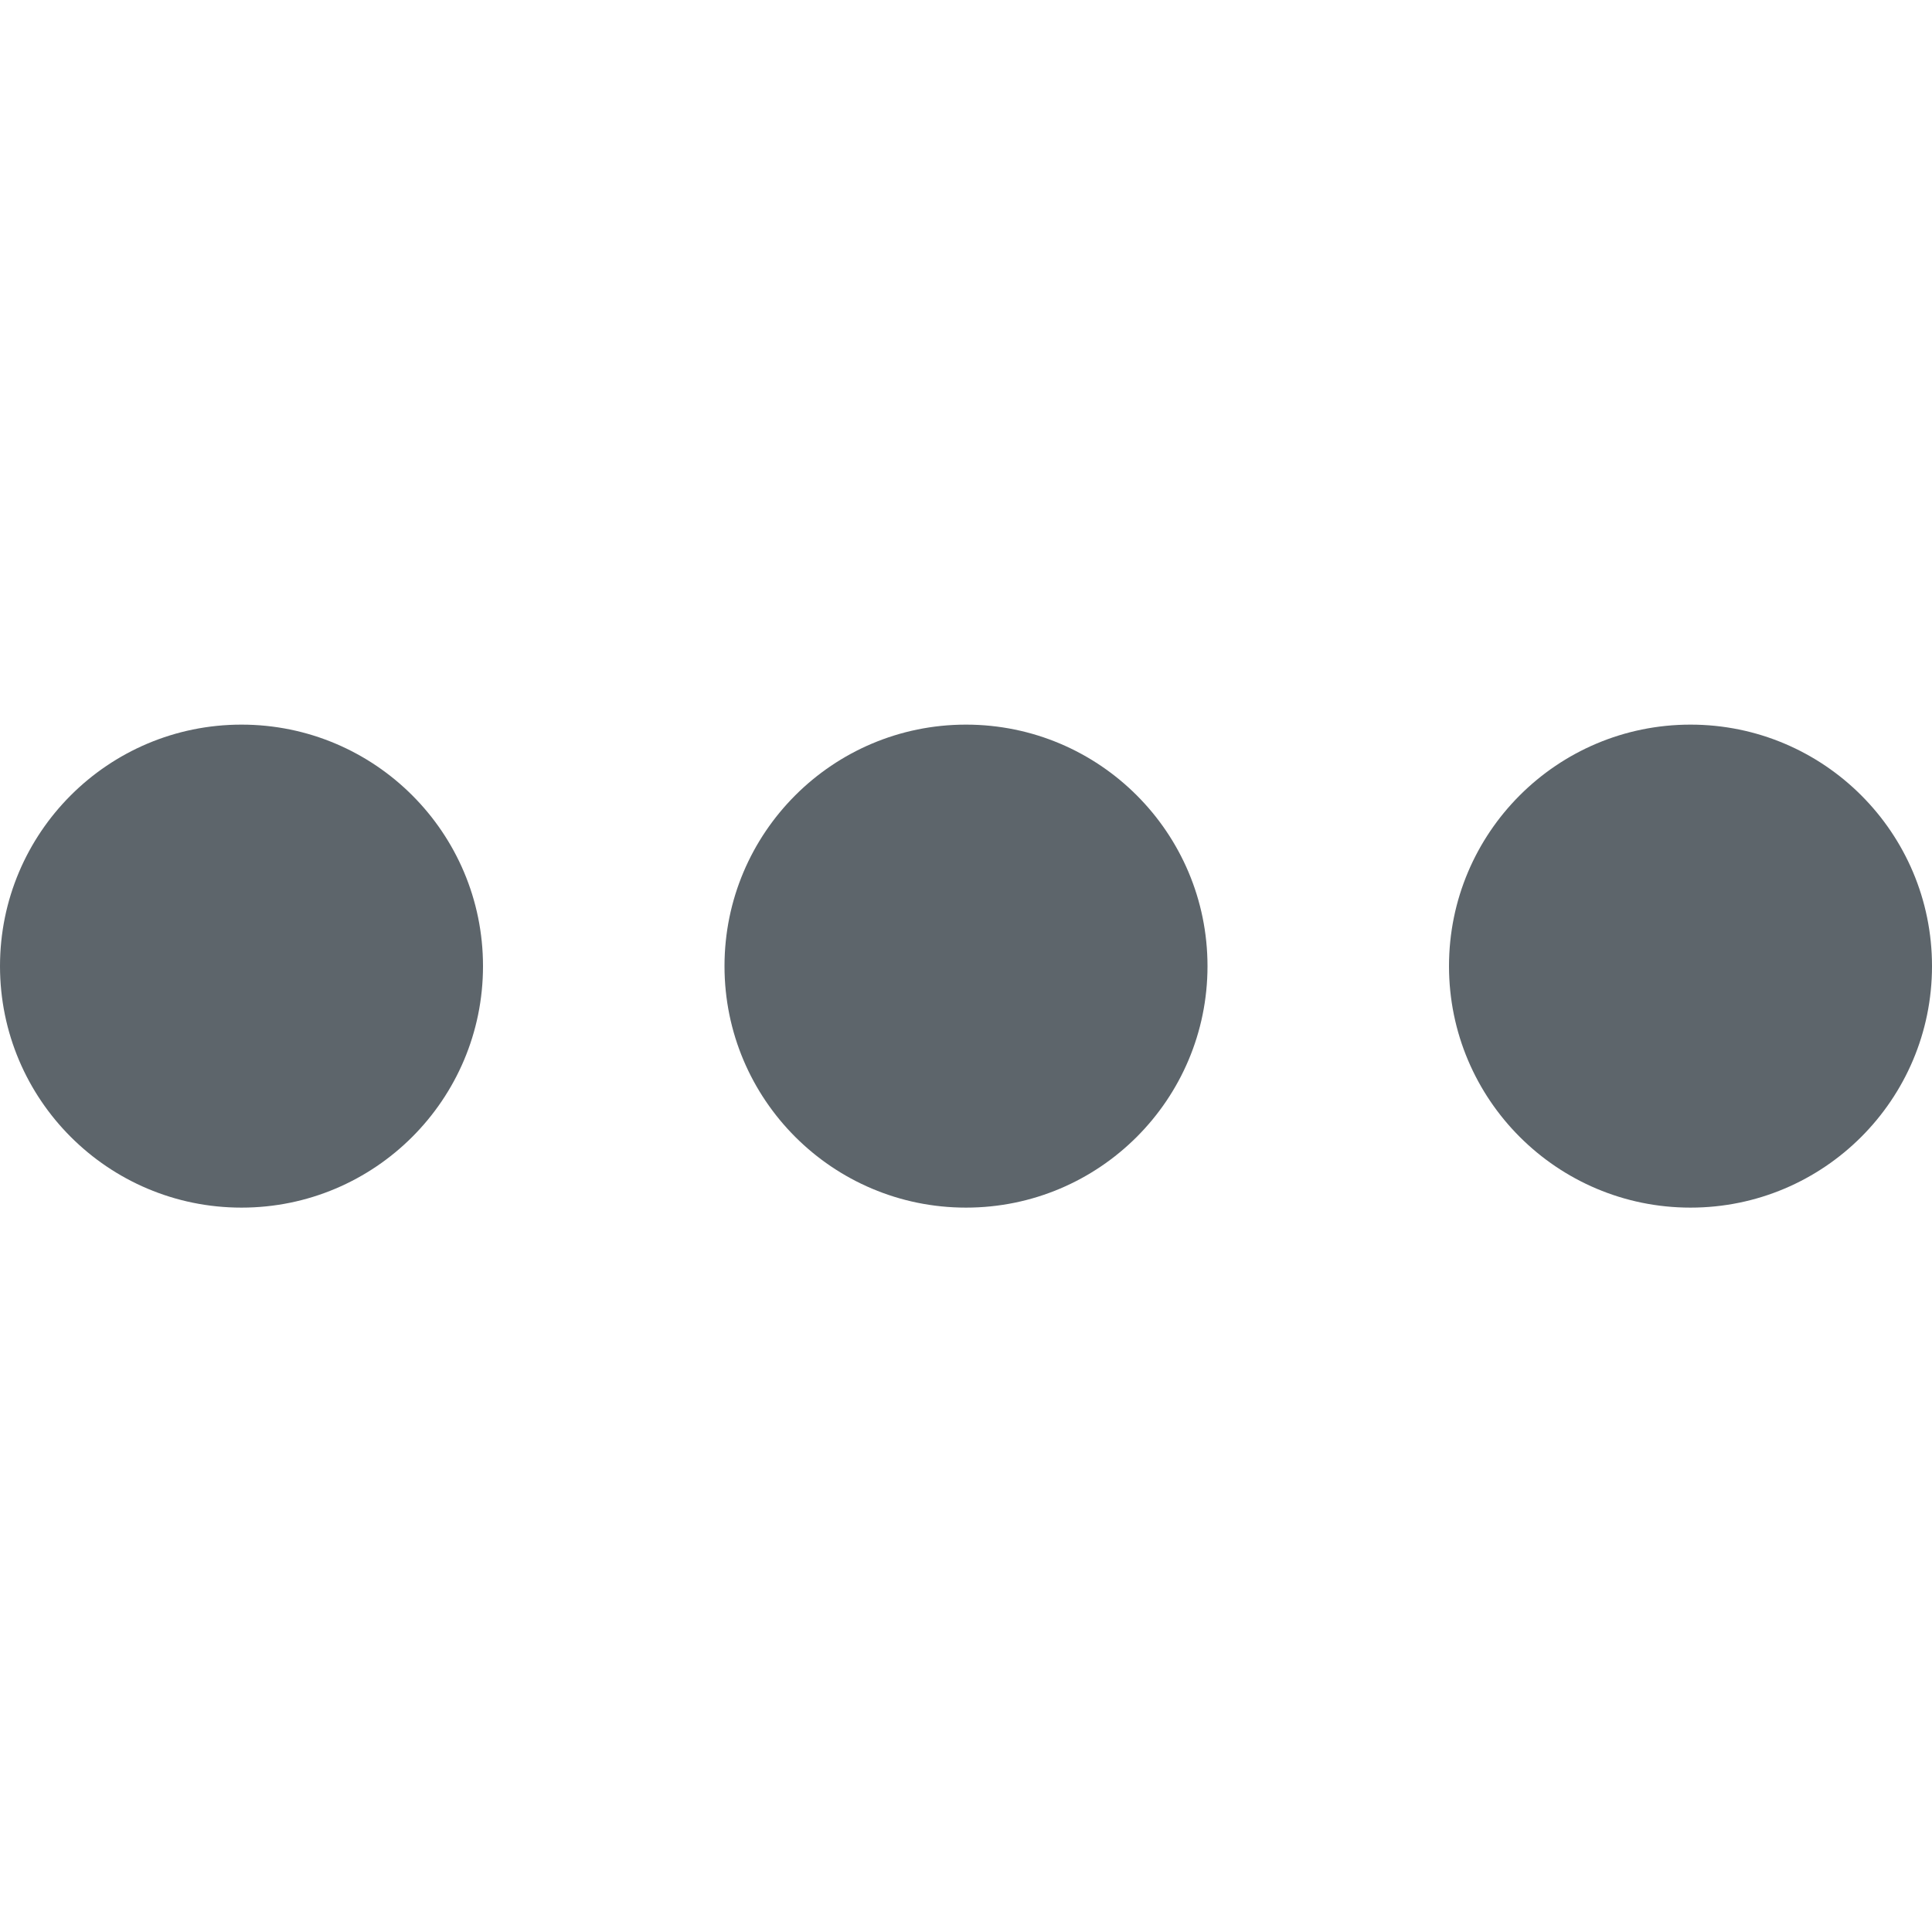
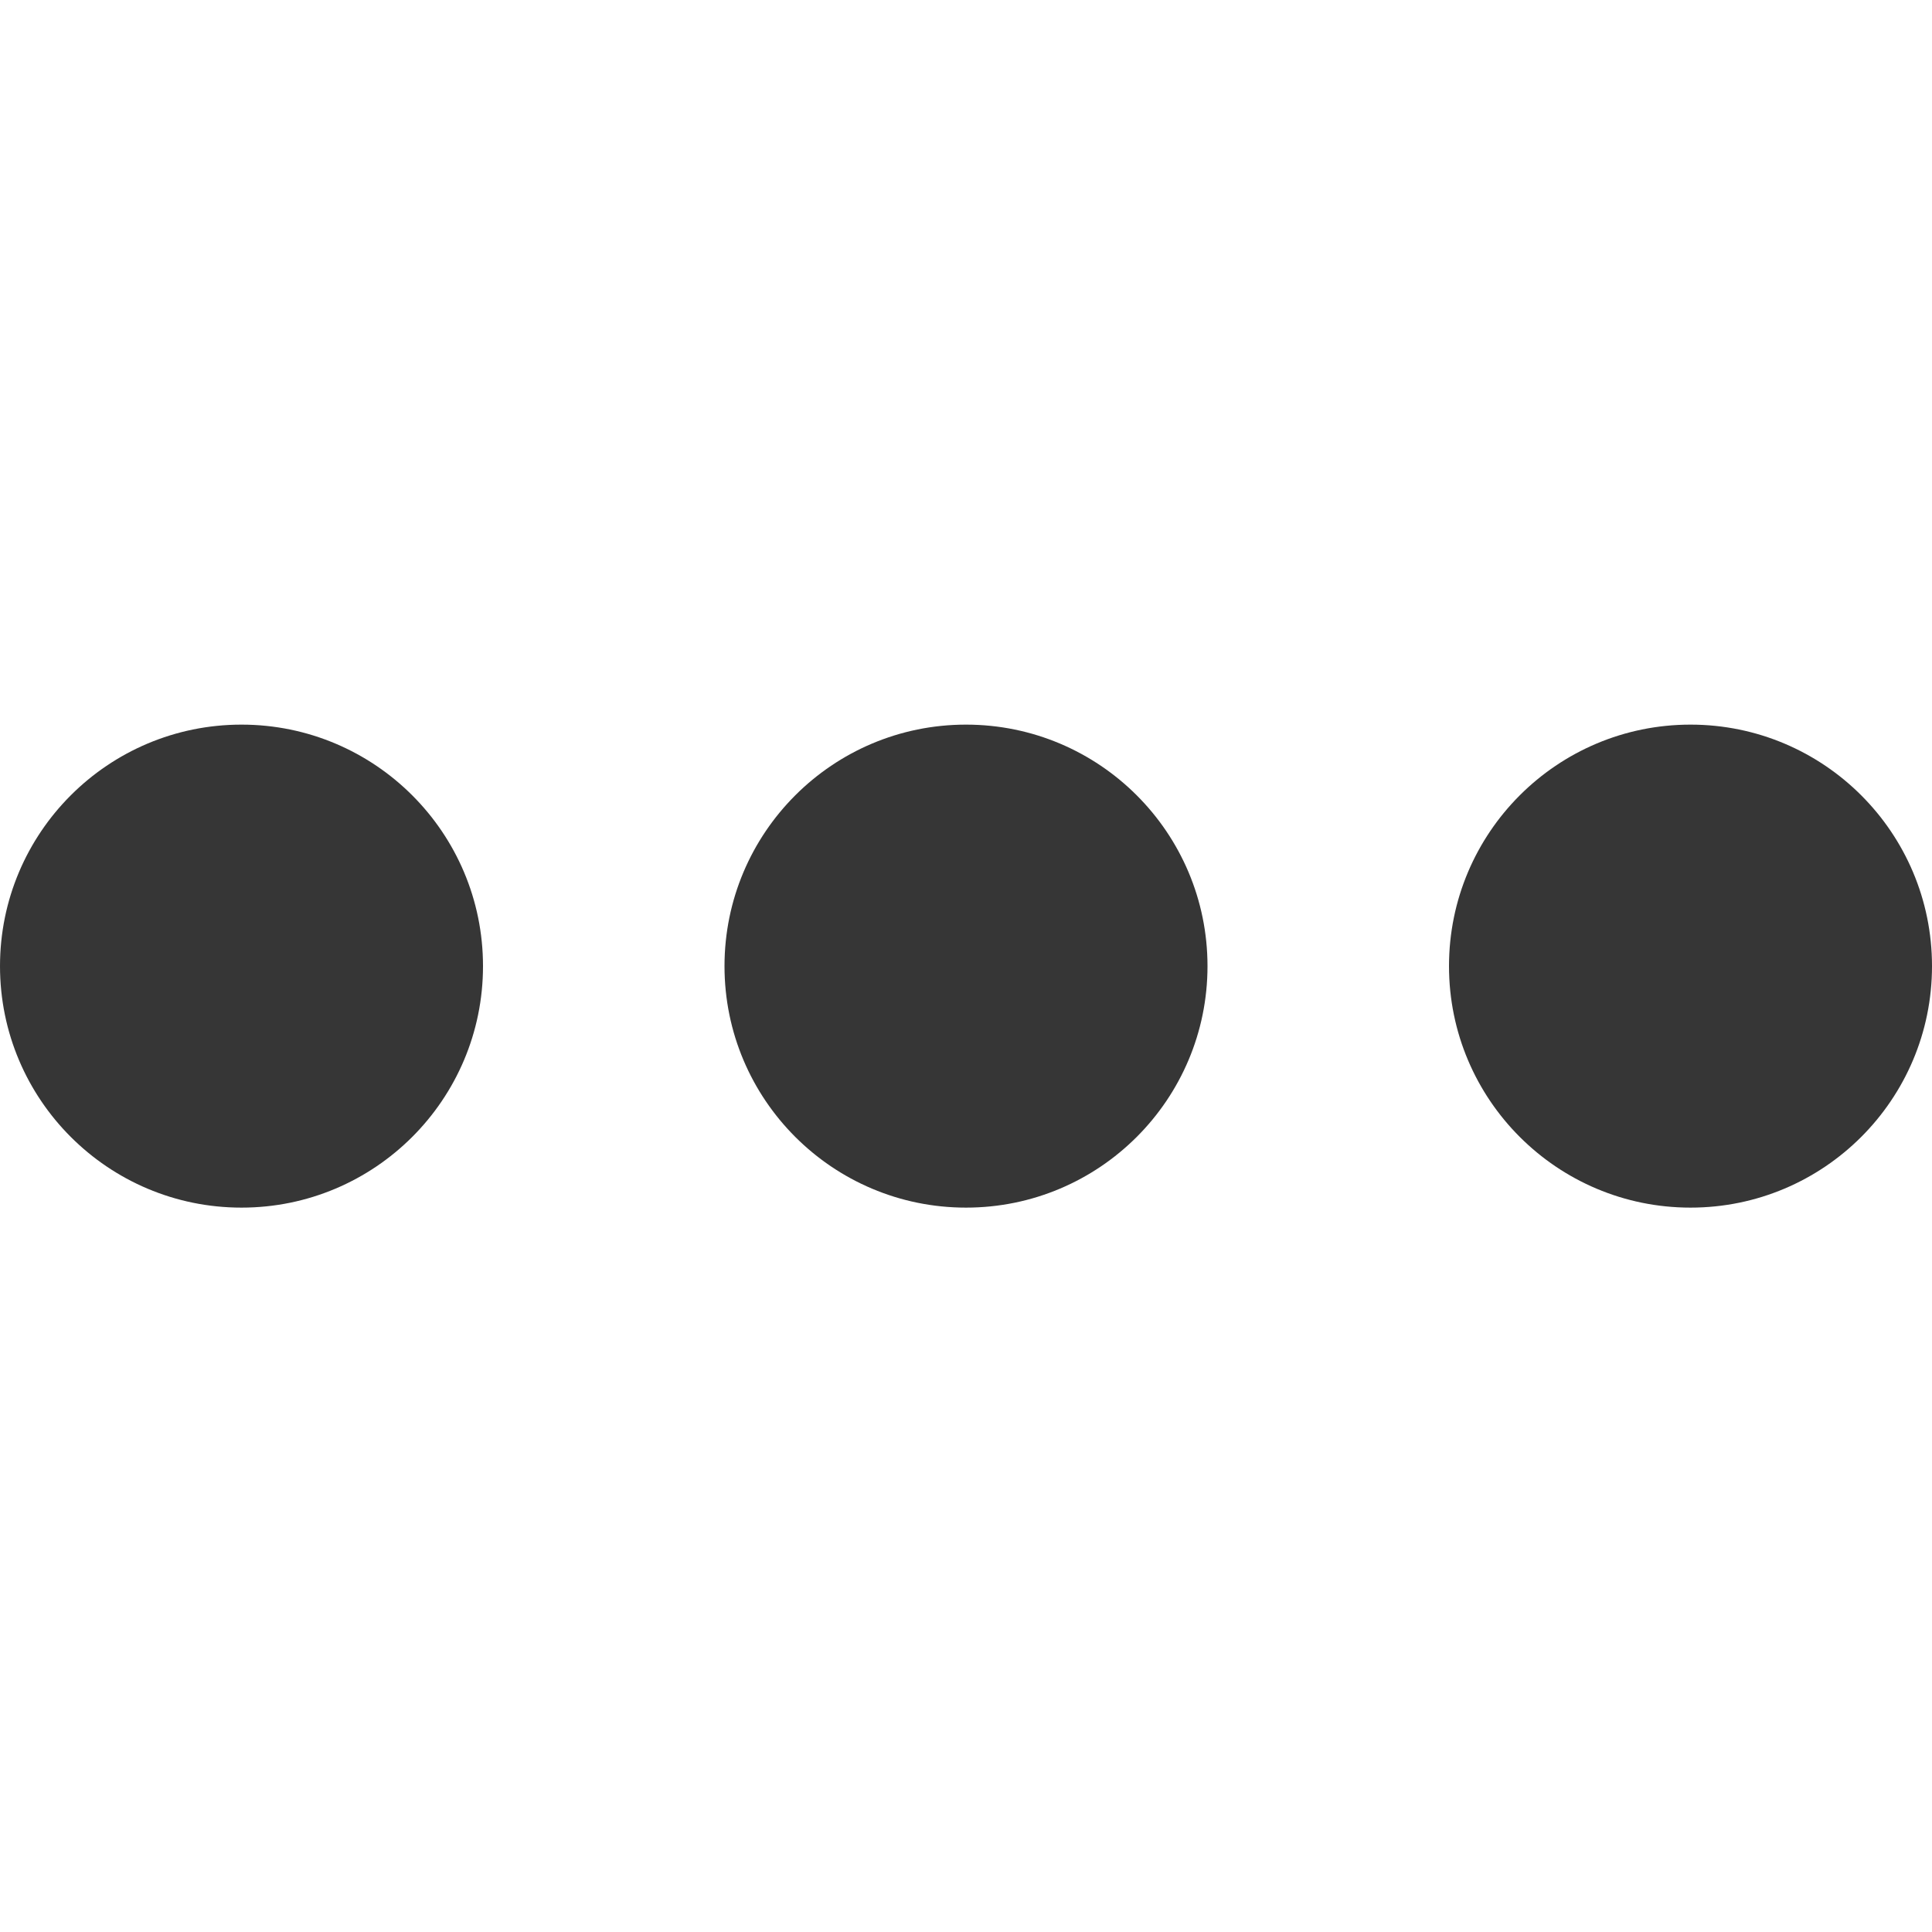
<svg xmlns="http://www.w3.org/2000/svg" width="16" height="16" enable-background="new">
  <defs>
    <filter id="a" color-interpolation-filters="sRGB">
      <feBlend mode="darken" in2="BackgroundImage" />
    </filter>
  </defs>
-   <g transform="rotate(90 -195.002 -280.998)" color="#000" fill="#5d656b">
+   <g transform="rotate(90 -195.002 -280.998)" color="#000" fill="#363636">
    <rect y="-492" x="91.997" width="4" style="marker:none" ry="2" rx="2" height="4" overflow="visible" enable-background="new" />
    <rect y="-486" x="91.997" width="4" style="marker:none" ry="2" rx="2" height="4" overflow="visible" enable-background="new" />
    <rect y="-480" x="91.997" width="4" style="marker:none" ry="2" rx="2" height="4" overflow="visible" enable-background="new" />
  </g>
</svg>
